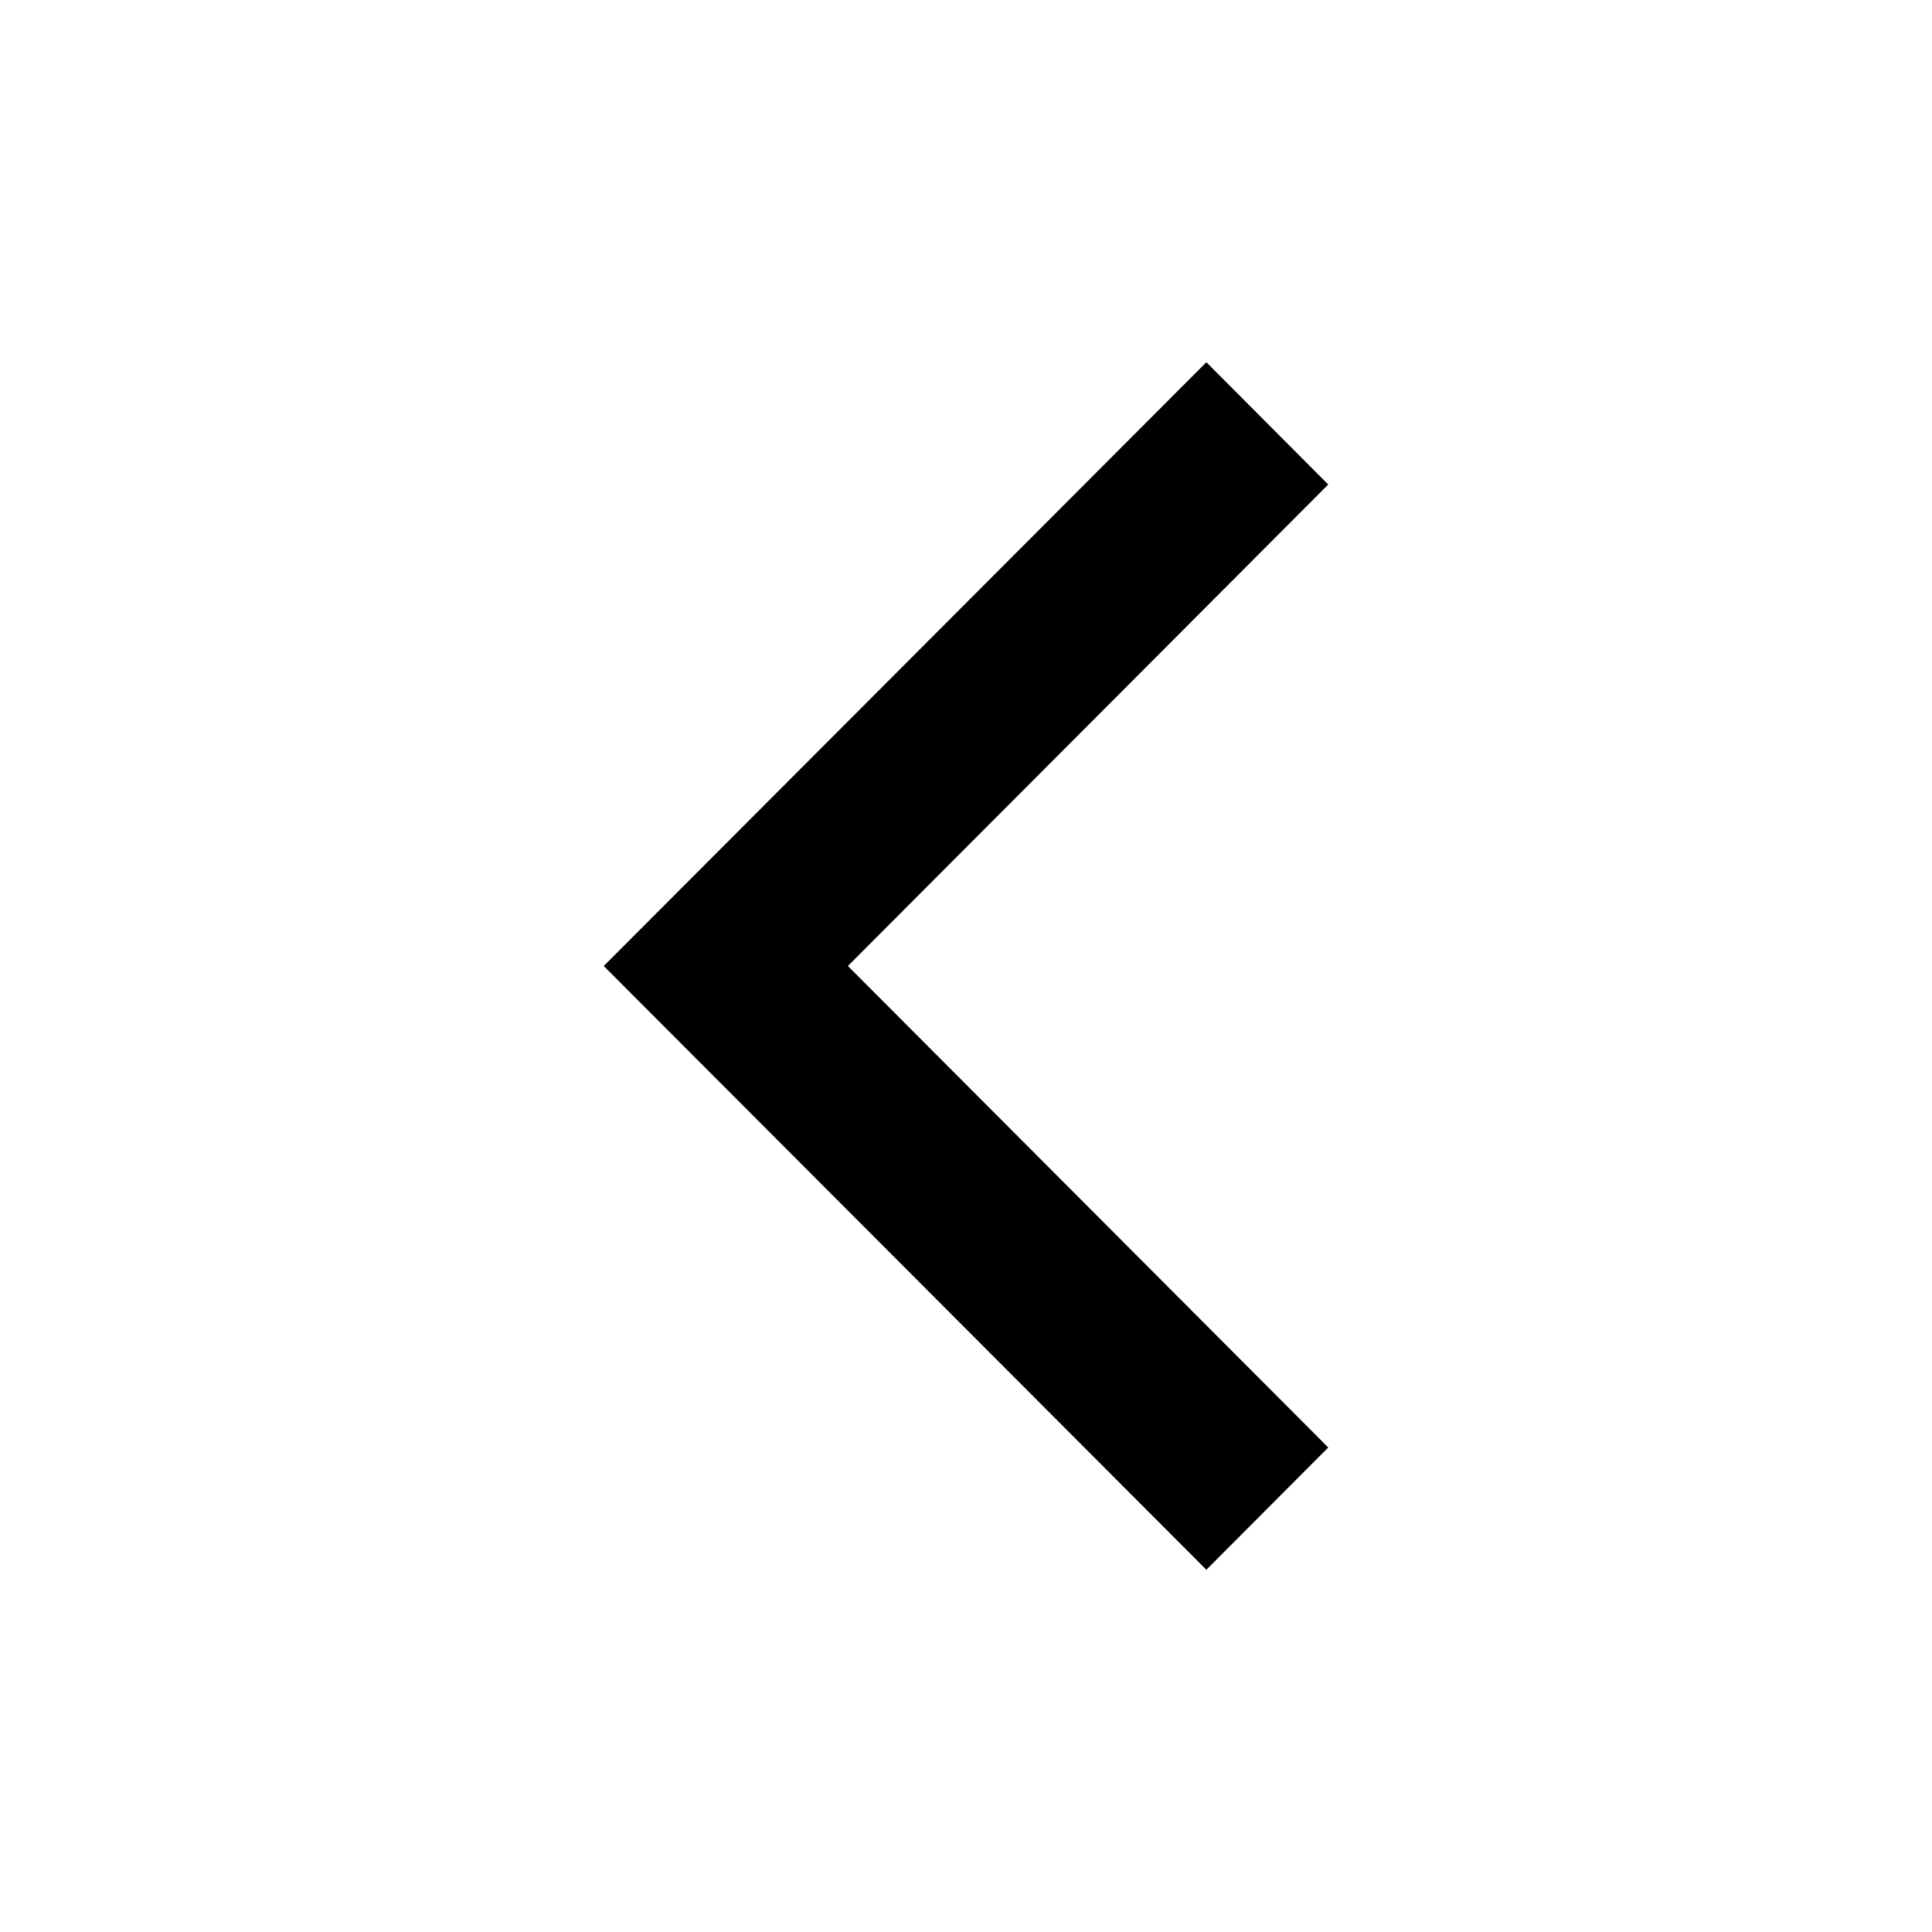
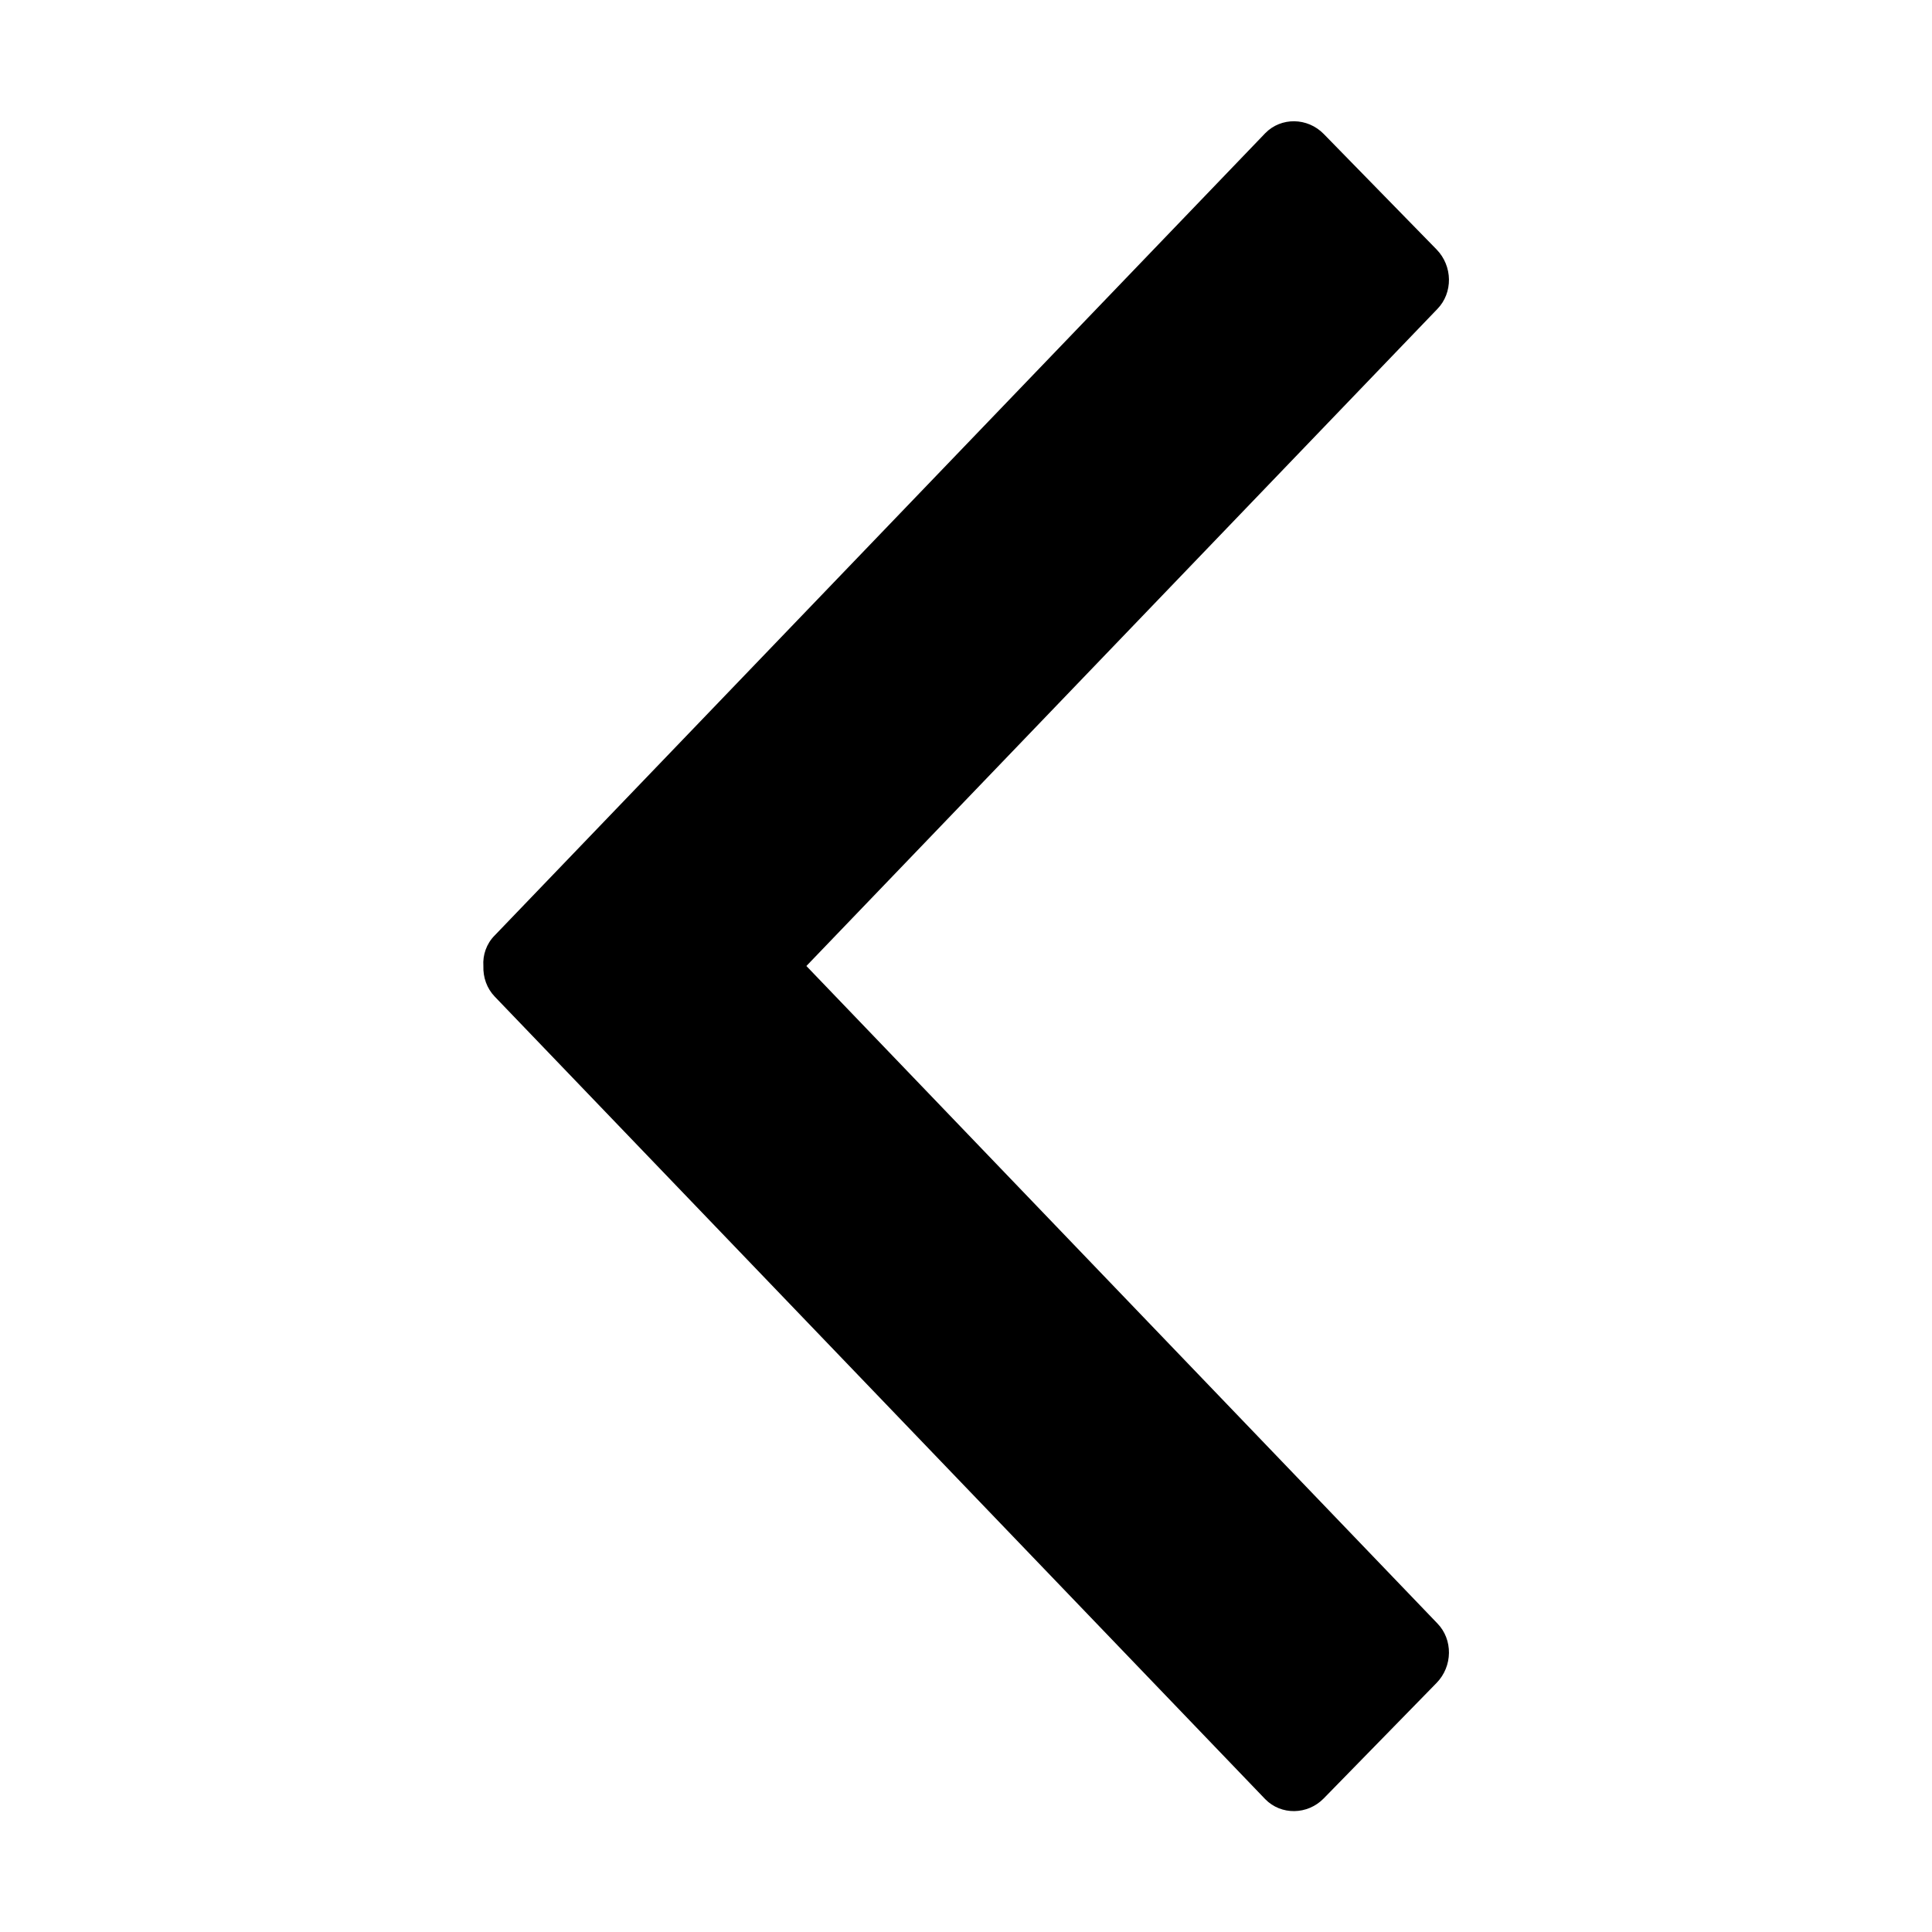
<svg xmlns="http://www.w3.org/2000/svg" height="512px" id="Layer_1" style="enable-background:new 0 0 512 512;" version="1.1" viewBox="0 0 512 512" width="512px" xml:space="preserve">
-   <polygon points="352,128.4 319.7,96 160,256 160,256 160,256 319.7,416 352,383.6 224.7,256 " />
+   <path d="M213.7,256L213.7,256L213.7,256L380.9,81.9c4.2-4.3,4.1-11.4-0.2-15.8l-29.9-30.6c-4.3-4.4-11.3-4.5-15.5-0.2L131.1,247.9  c-2.2,2.2-3.2,5.2-3,8.1c-0.1,3,0.9,5.9,3,8.1l204.2,212.7c4.2,4.3,11.2,4.2,15.5-0.2l29.9-30.6c4.3-4.4,4.4-11.5,0.2-15.8  L213.7,256z" />
</svg>
